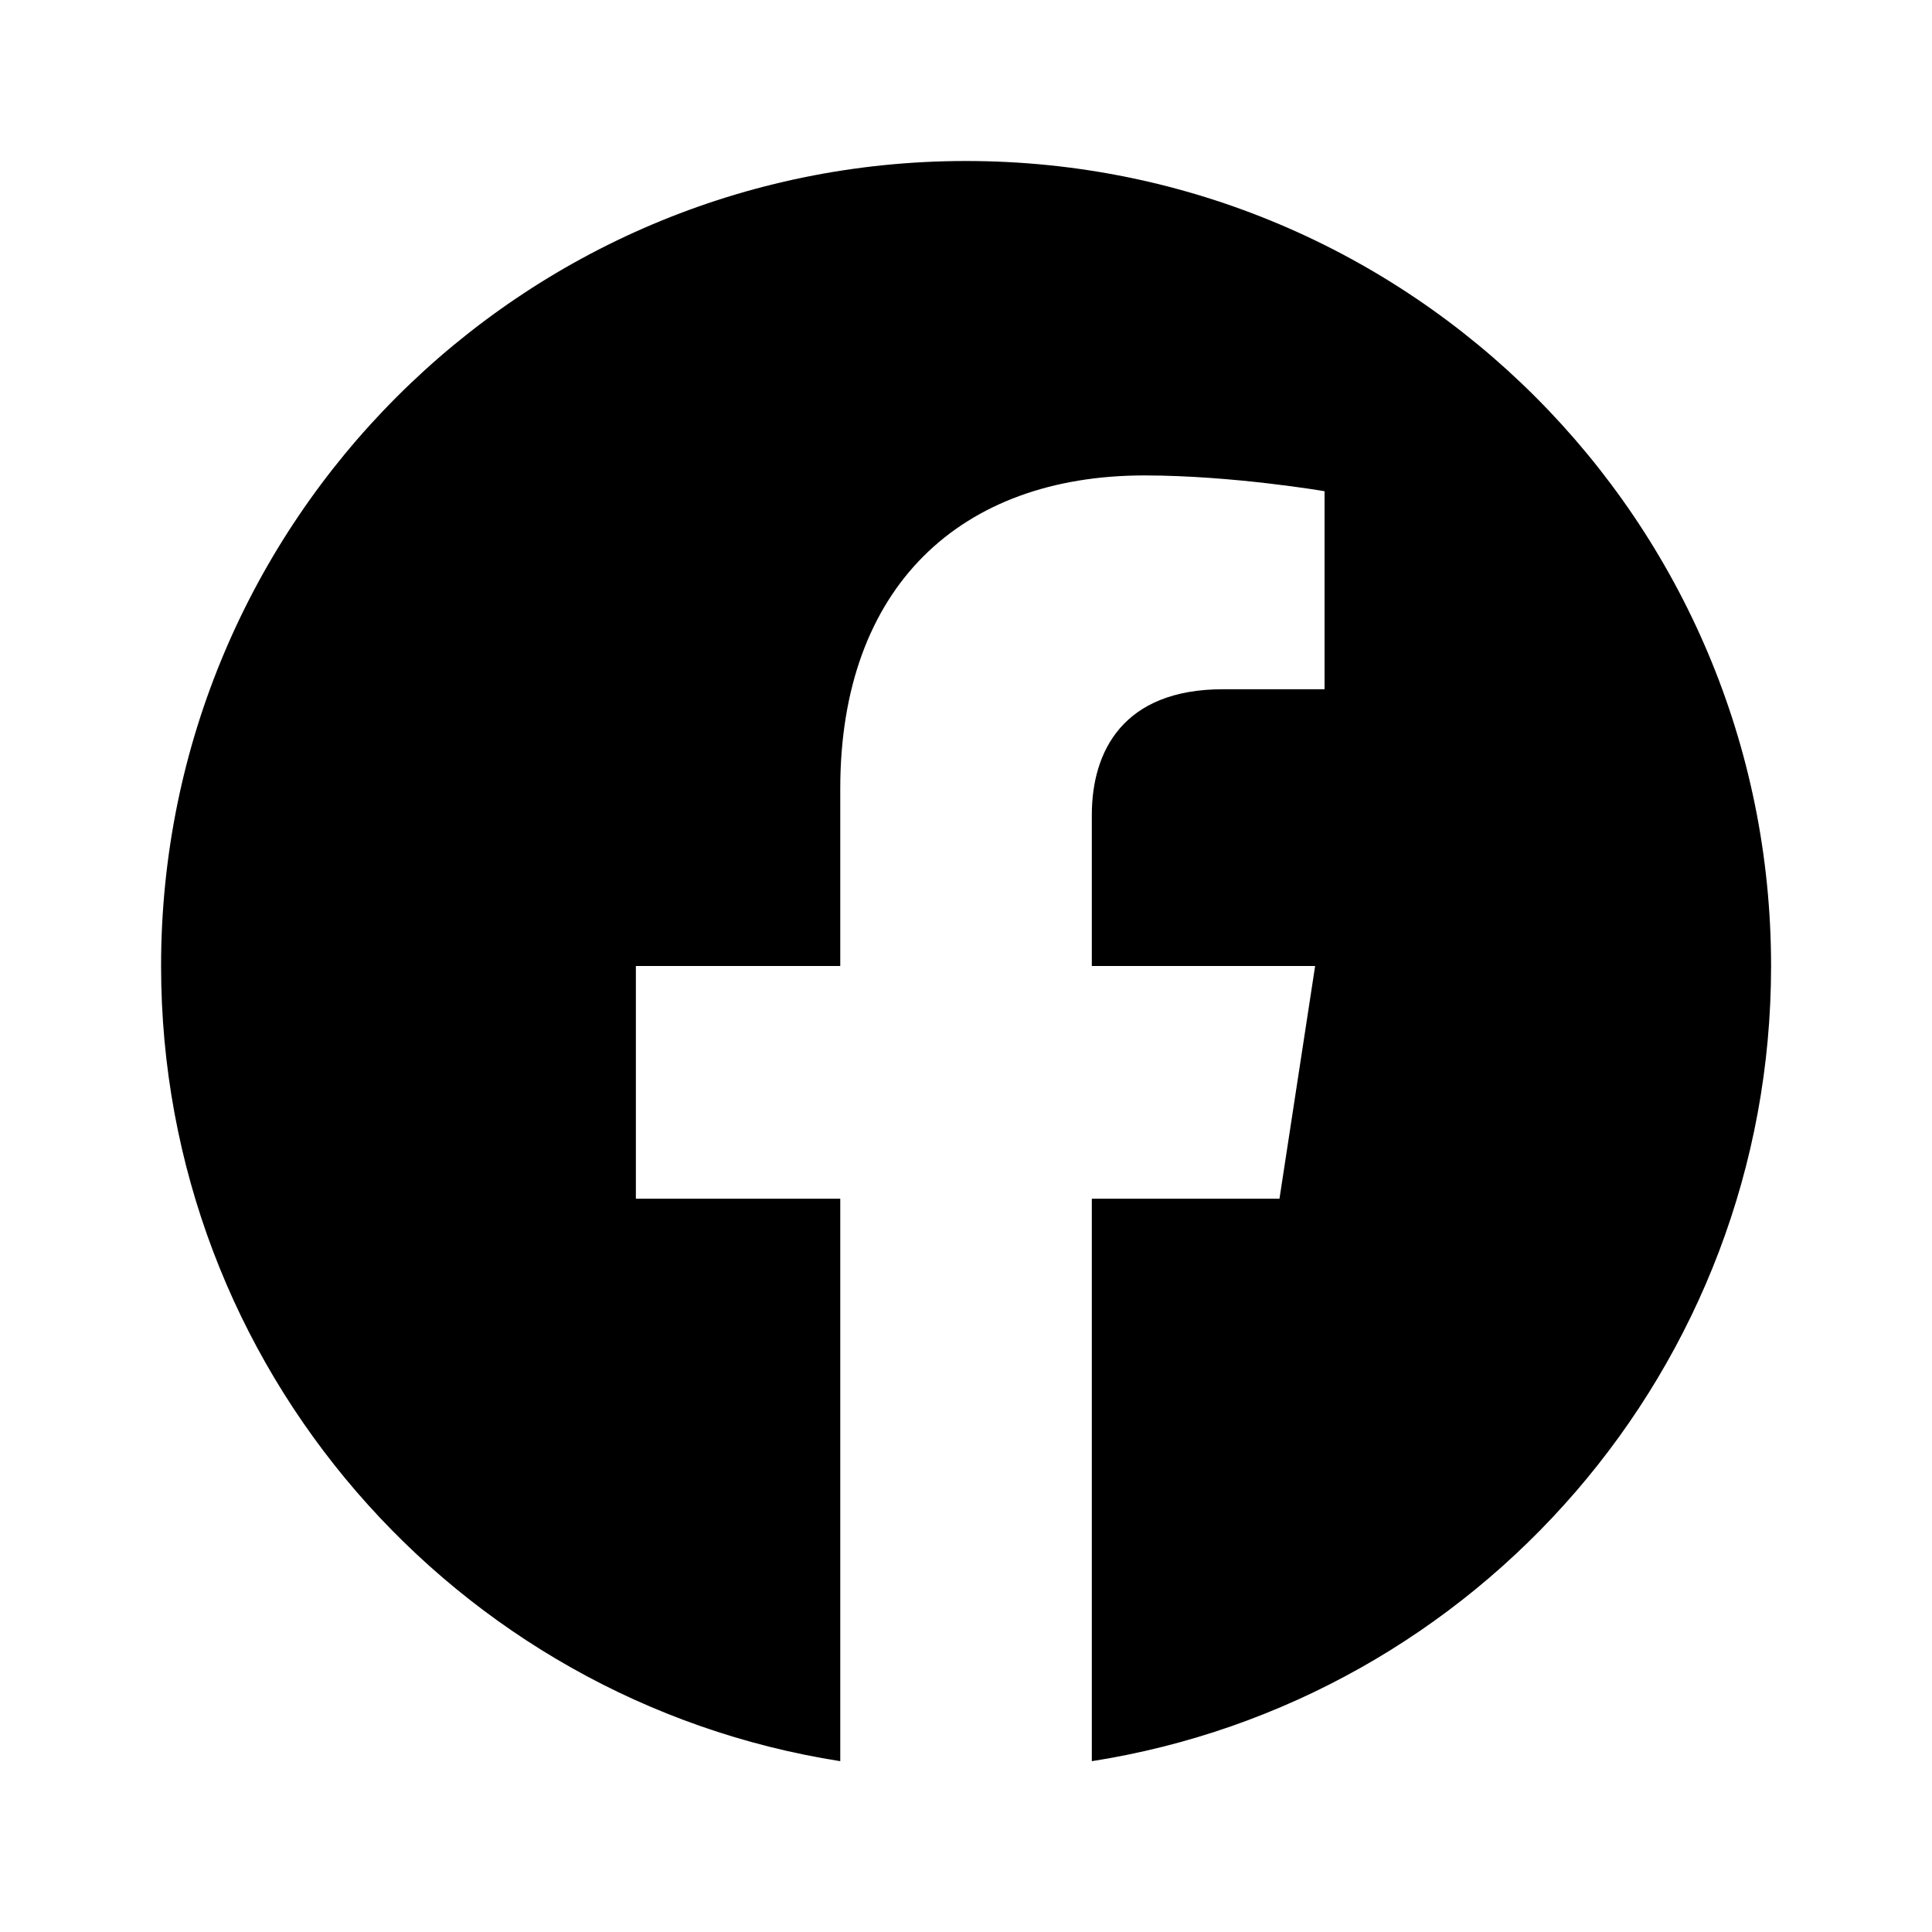
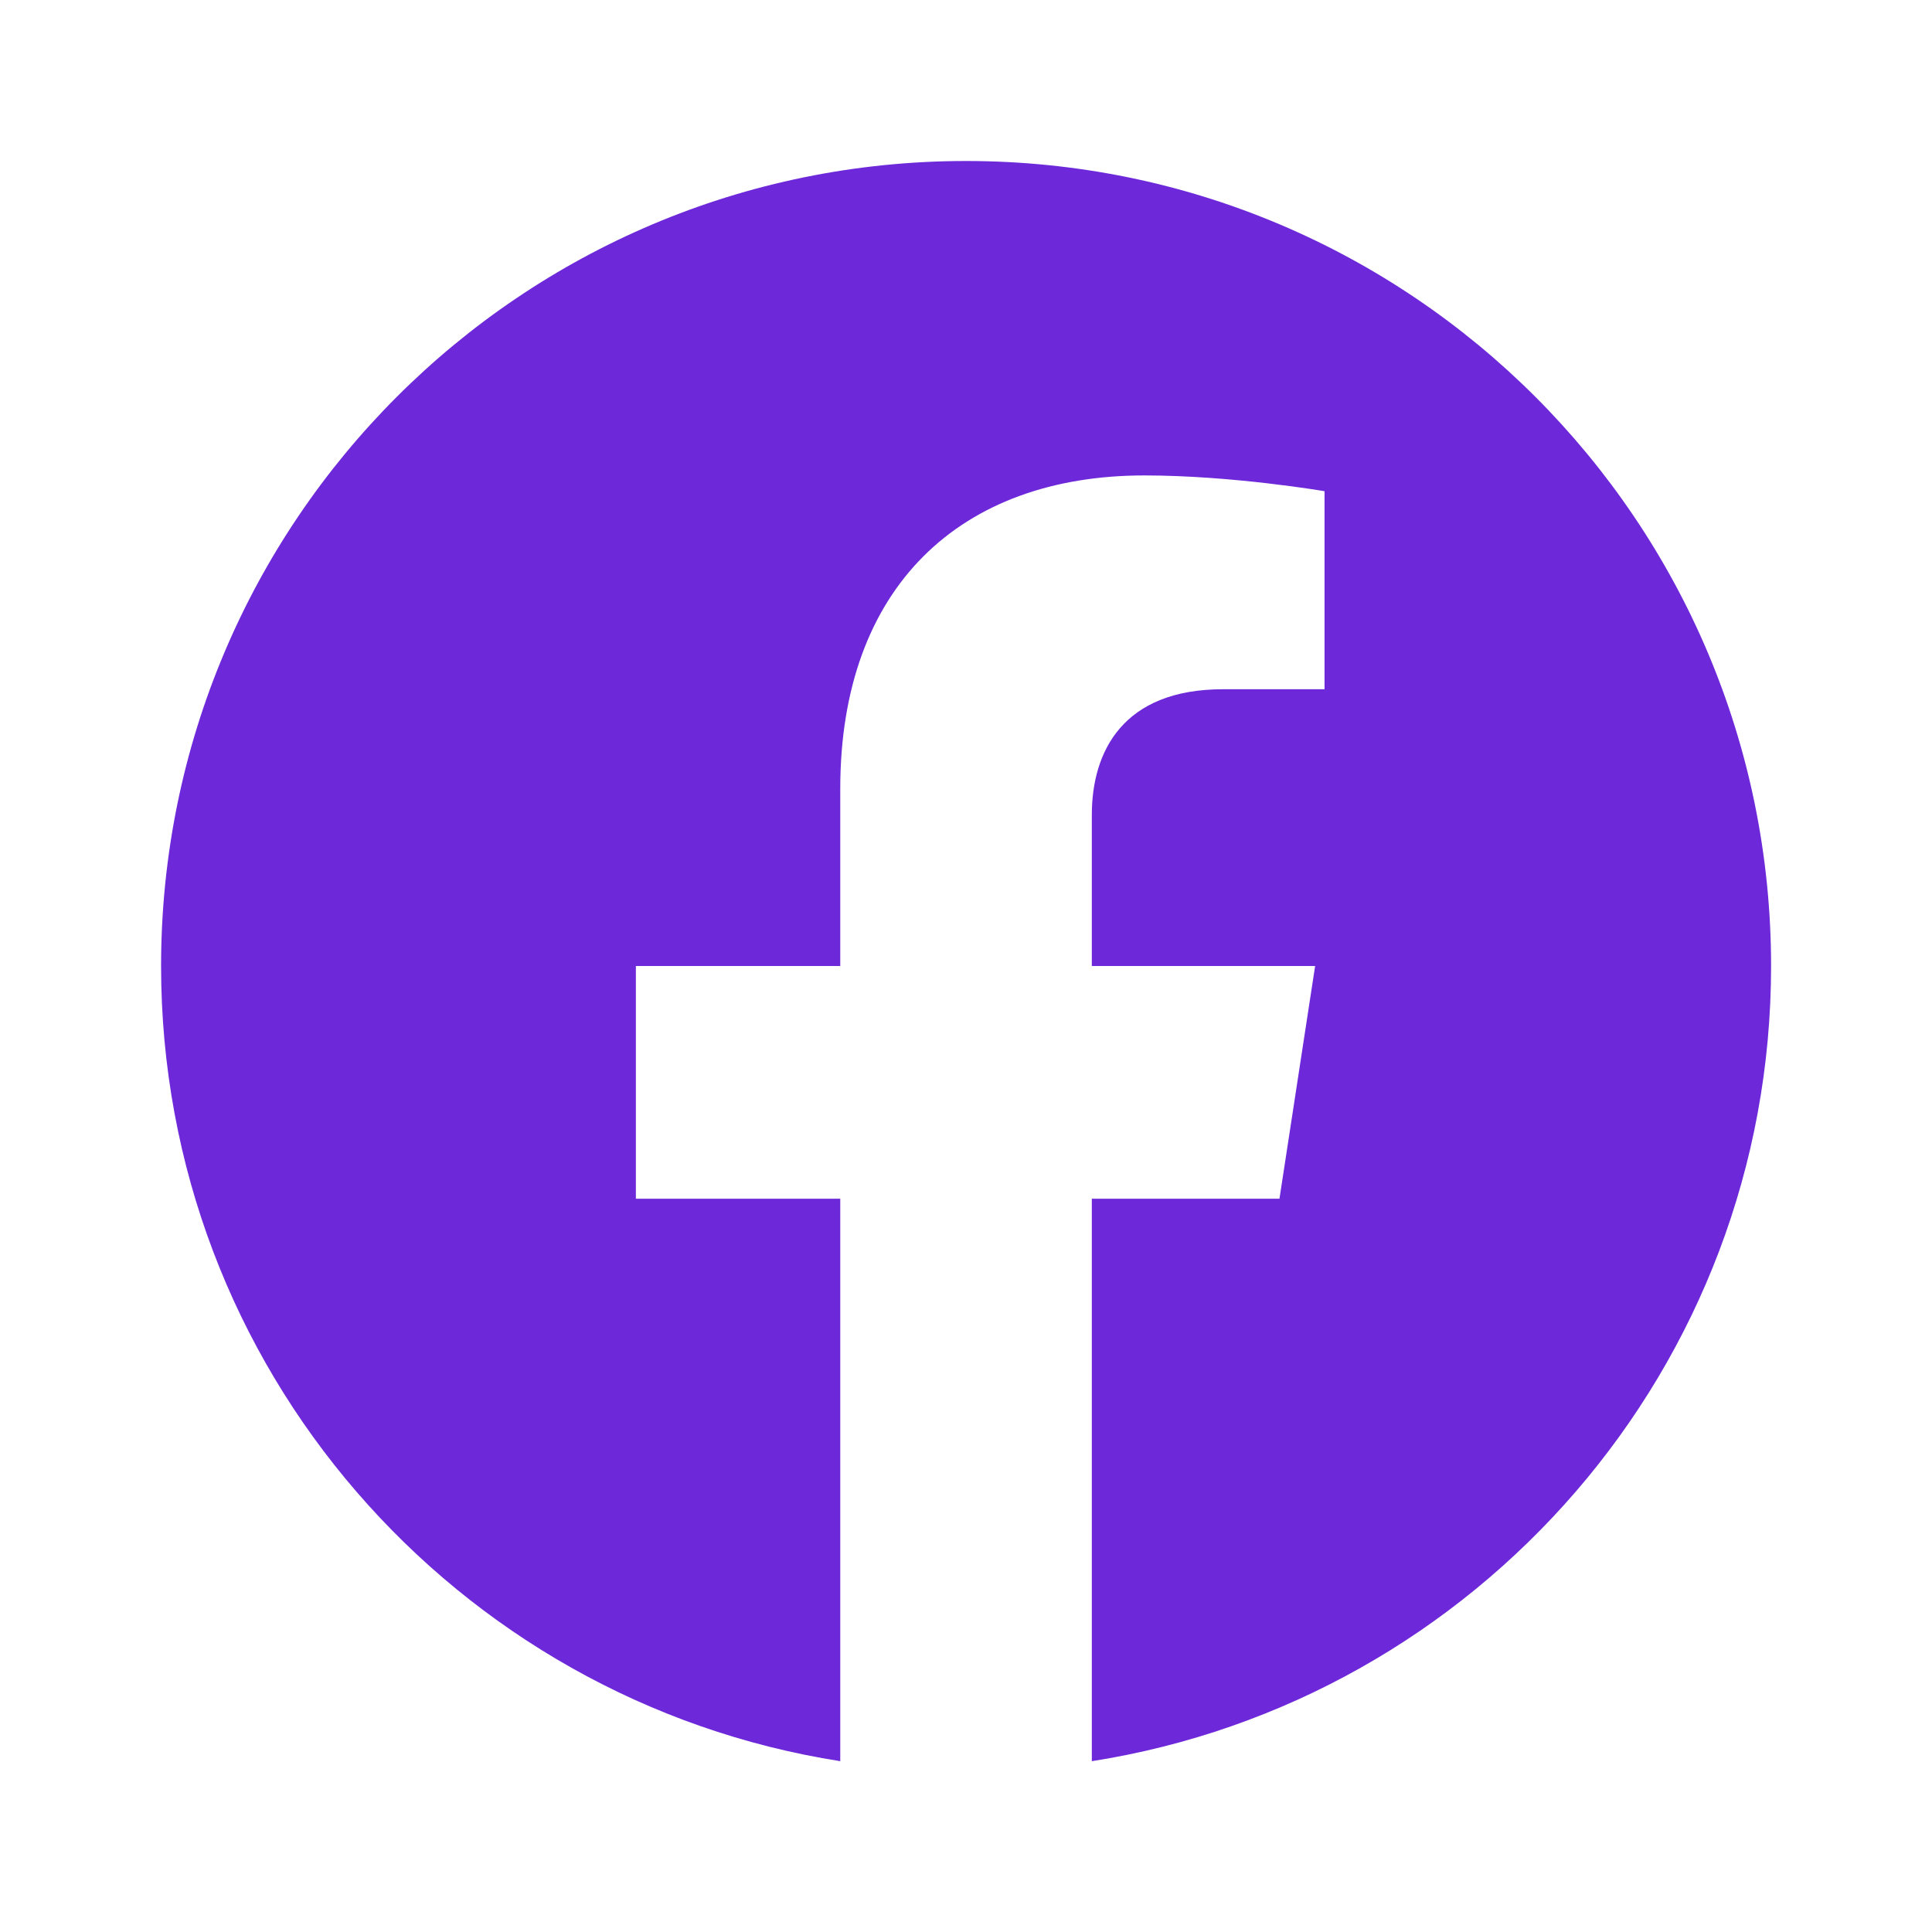
- <svg xmlns="http://www.w3.org/2000/svg" viewBox="0 0 24 24" fill="currentColor">
+ <svg xmlns="http://www.w3.org/2000/svg" viewBox="0 0 24 24" fill="#6D28D9">
  <path d="M12.001 2C6.478 2 2.001 6.477 2.001 12C2.001 16.991 5.658 21.128 10.438 21.878V14.891H7.899V12H10.438V9.797C10.438 7.291 11.931 5.906 14.216 5.906C15.31 5.906 16.454 6.102 16.454 6.102V8.562H15.193C13.951 8.562 13.563 9.333 13.563 10.124V12H16.337L15.894 14.891H13.563V21.878C18.344 21.128 22.001 16.991 22.001 12C22.001 6.477 17.524 2 12.001 2Z" />
</svg>
